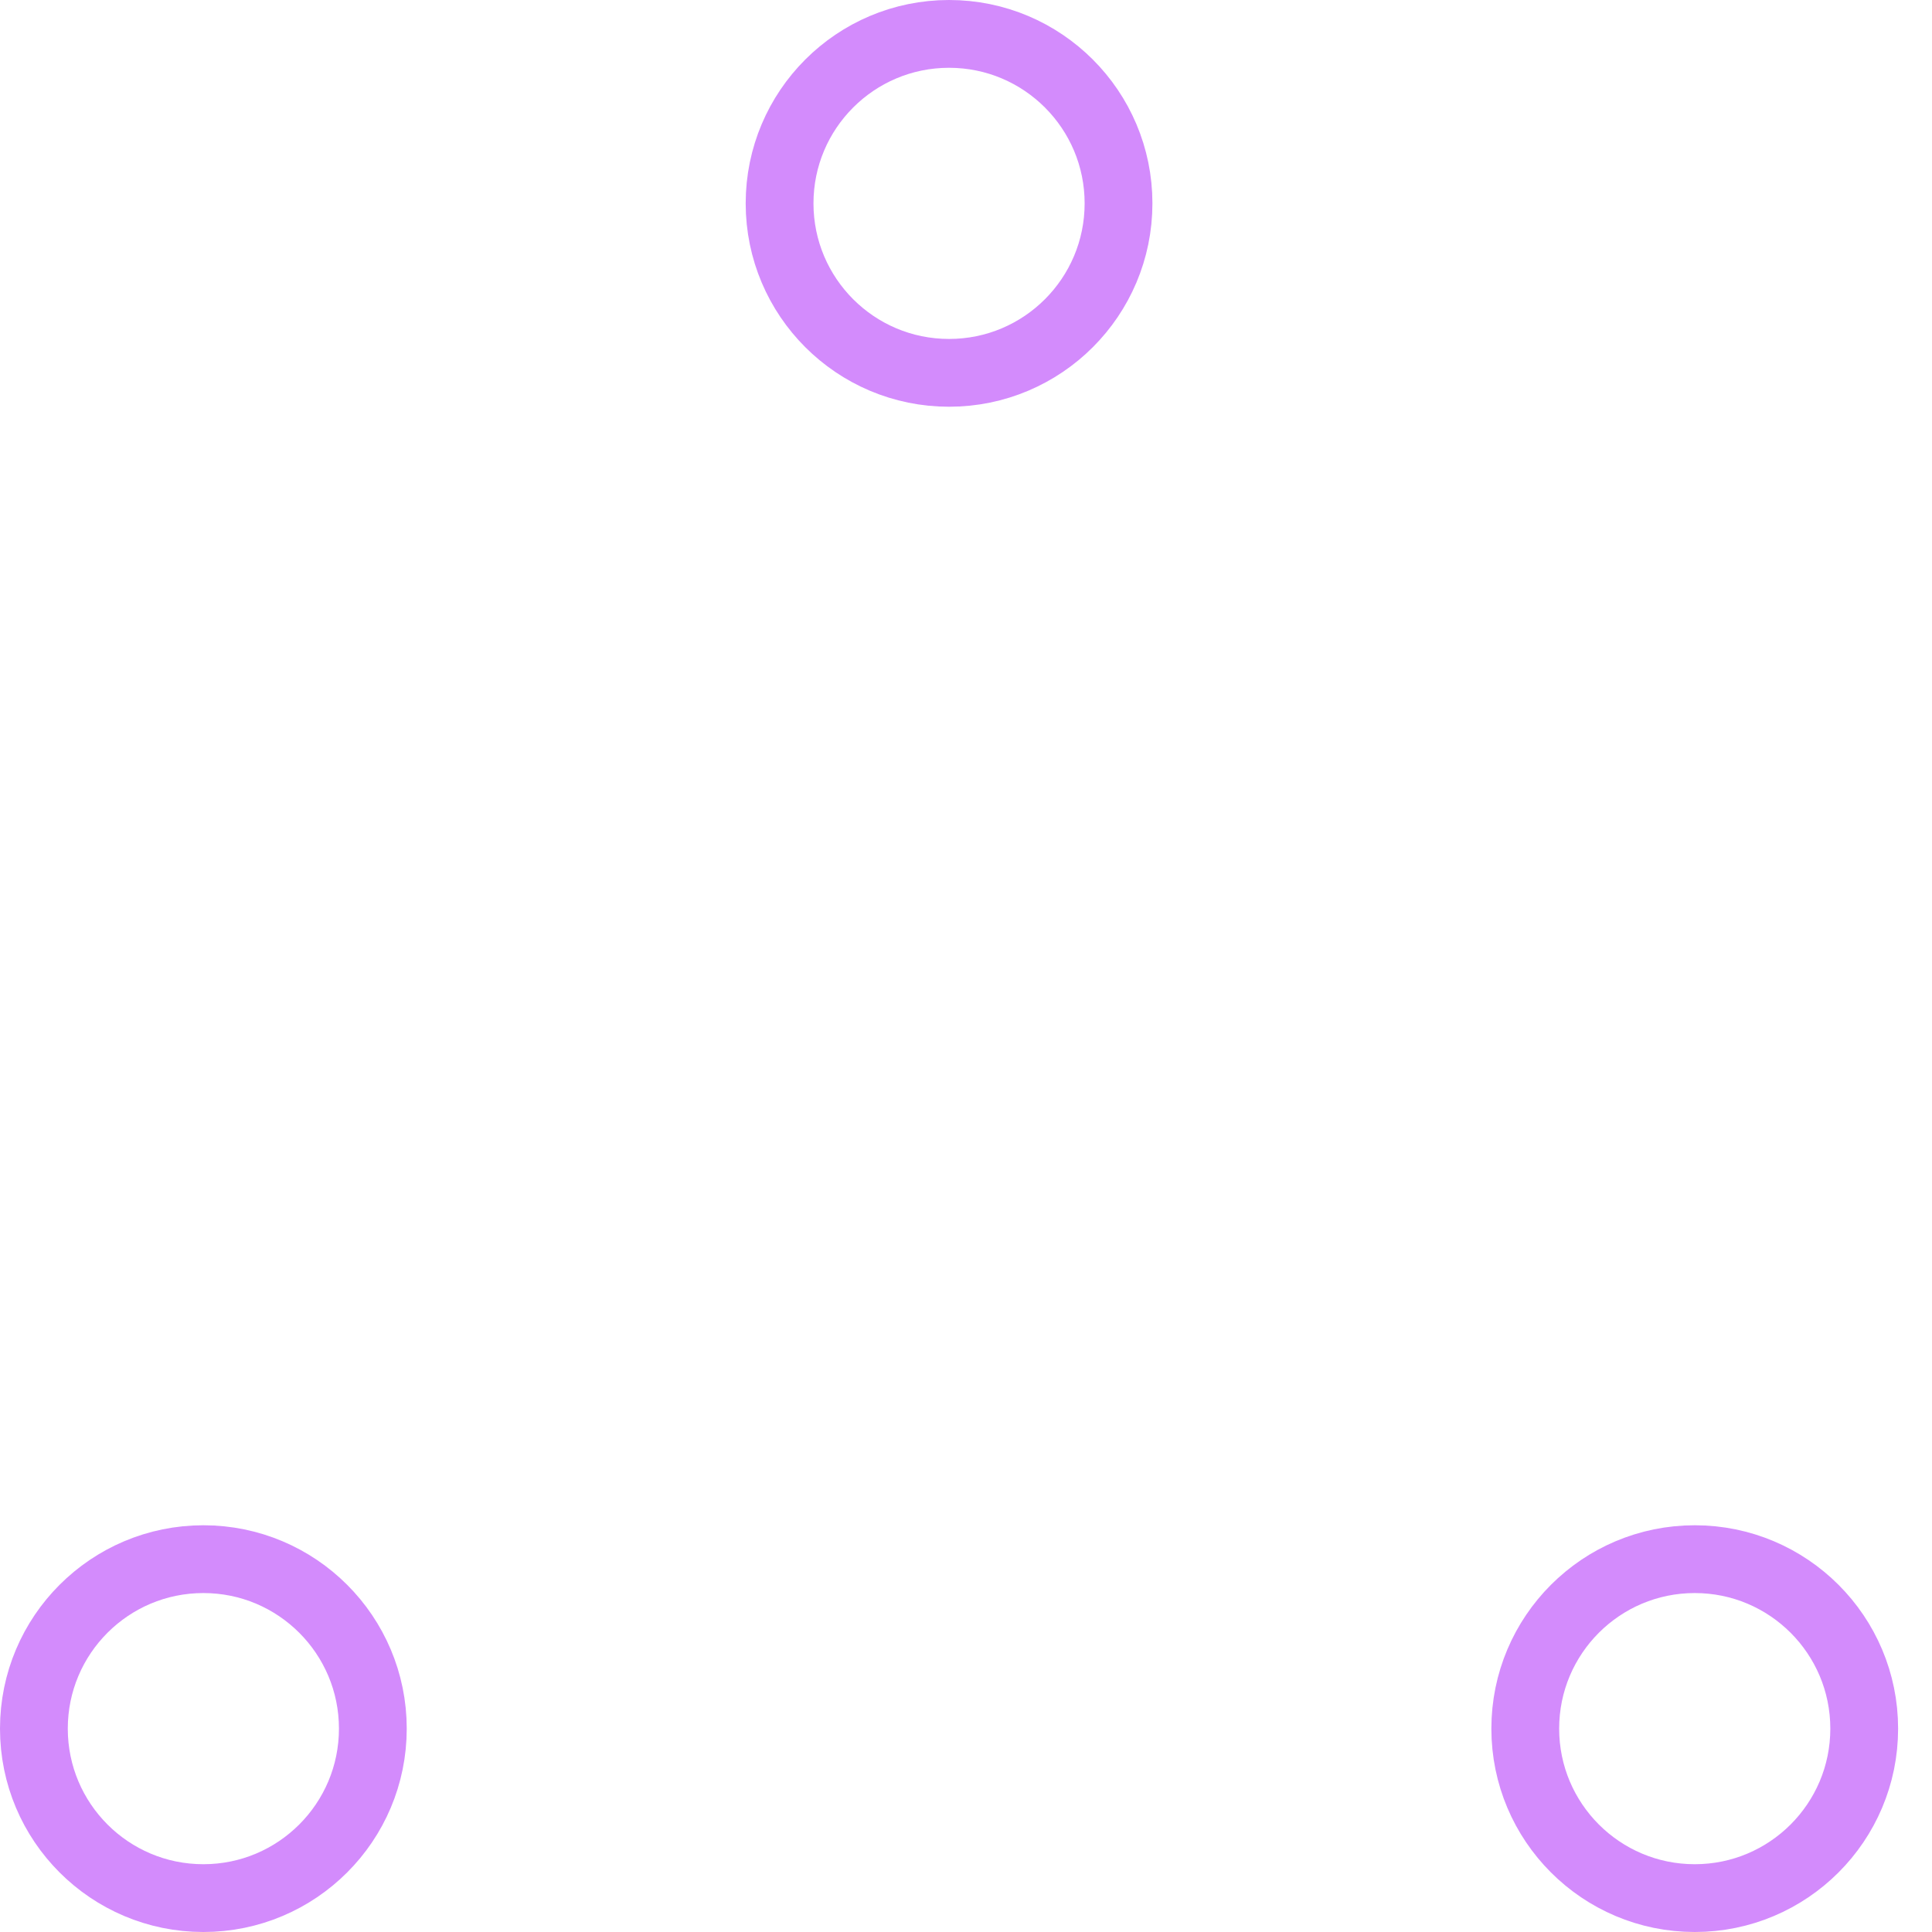
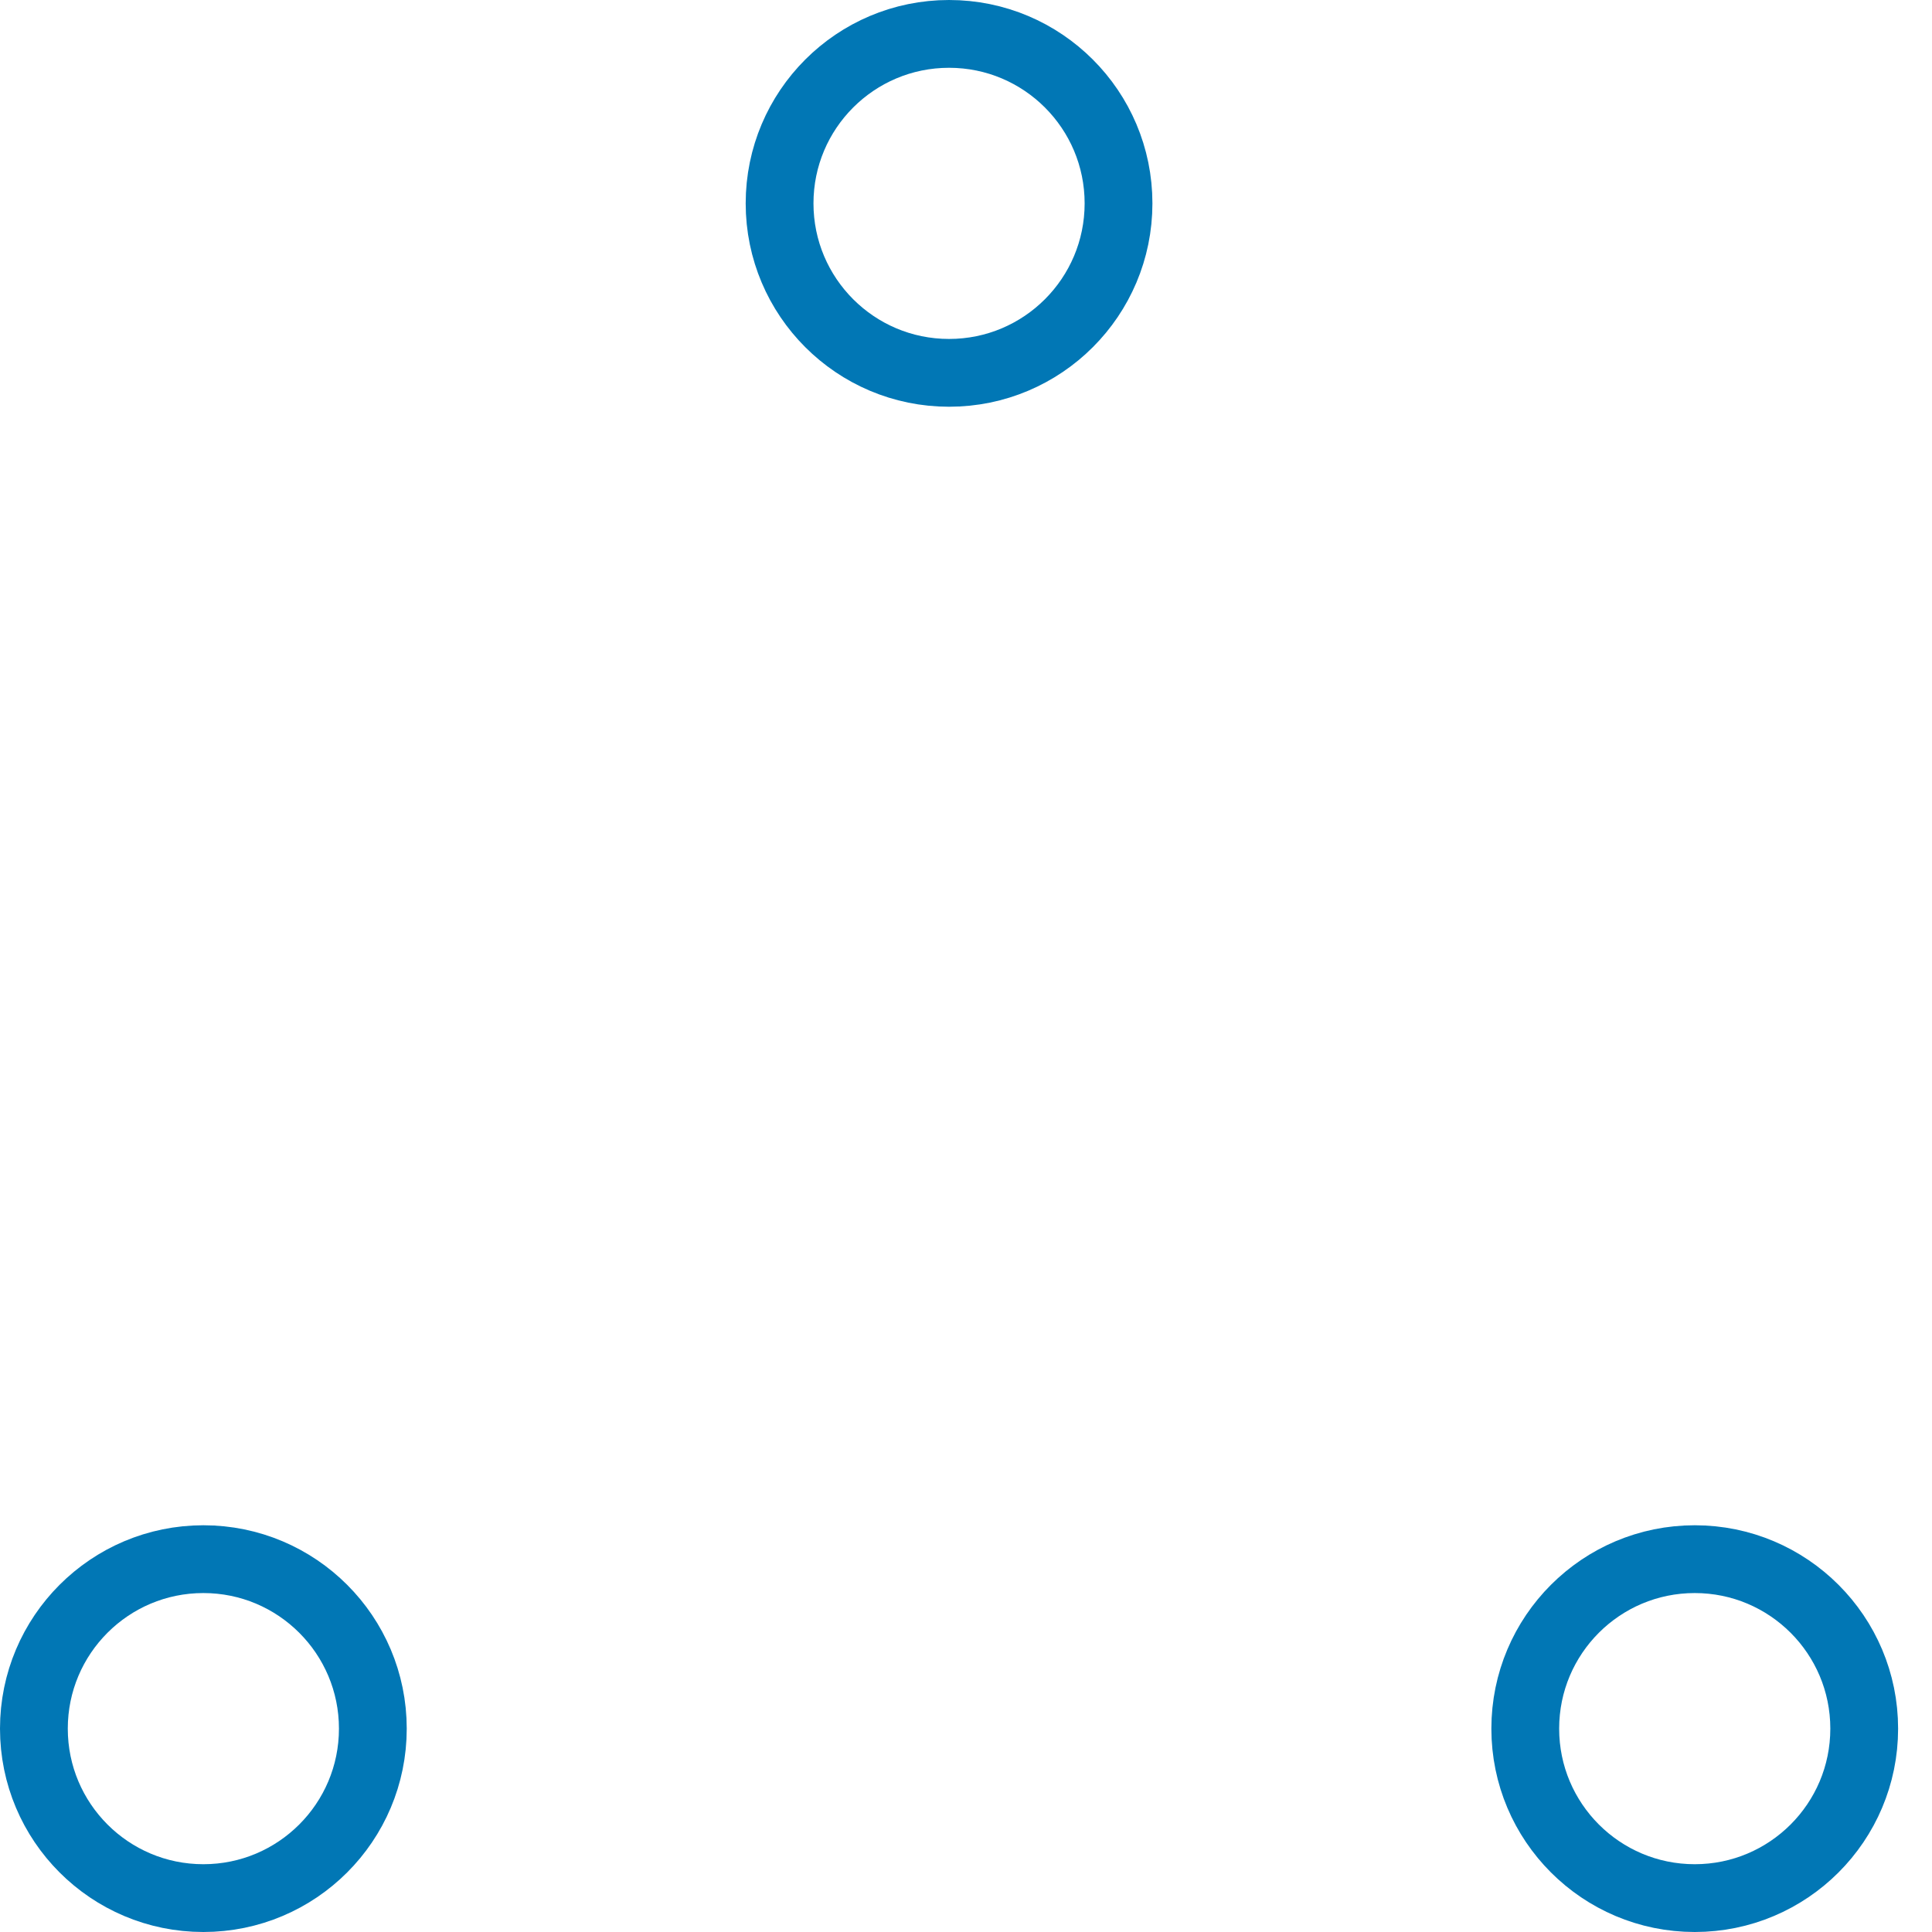
- <svg xmlns="http://www.w3.org/2000/svg" width="80" height="80" viewBox="0 0 57 57" stroke="#d38bfc">
+ <svg xmlns="http://www.w3.org/2000/svg" width="80" height="80" viewBox="0 0 57 57" stroke="#0177b5">
  <g fill="none" fill-rule="evenodd">
    <g transform="translate(1 1)" stroke-width="2">
      <circle cx="5" cy="50" r="5">
        <animate attributeName="cy" begin="0s" dur="2.2s" values="50;5;50;50" calcMode="linear" repeatCount="indefinite" />
        <animate attributeName="cx" begin="0s" dur="2.2s" values="5;27;49;5" calcMode="linear" repeatCount="indefinite" />
      </circle>
      <circle cx="27" cy="5" r="5">
        <animate attributeName="cy" begin="0s" dur="2.2s" from="5" to="5" values="5;50;50;5" calcMode="linear" repeatCount="indefinite" />
        <animate attributeName="cx" begin="0s" dur="2.2s" from="27" to="27" values="27;49;5;27" calcMode="linear" repeatCount="indefinite" />
      </circle>
      <circle cx="49" cy="50" r="5">
        <animate attributeName="cy" begin="0s" dur="2.2s" values="50;50;5;50" calcMode="linear" repeatCount="indefinite" />
        <animate attributeName="cx" from="49" to="49" begin="0s" dur="2.2s" values="49;5;27;49" calcMode="linear" repeatCount="indefinite" />
      </circle>
    </g>
  </g>
</svg>
